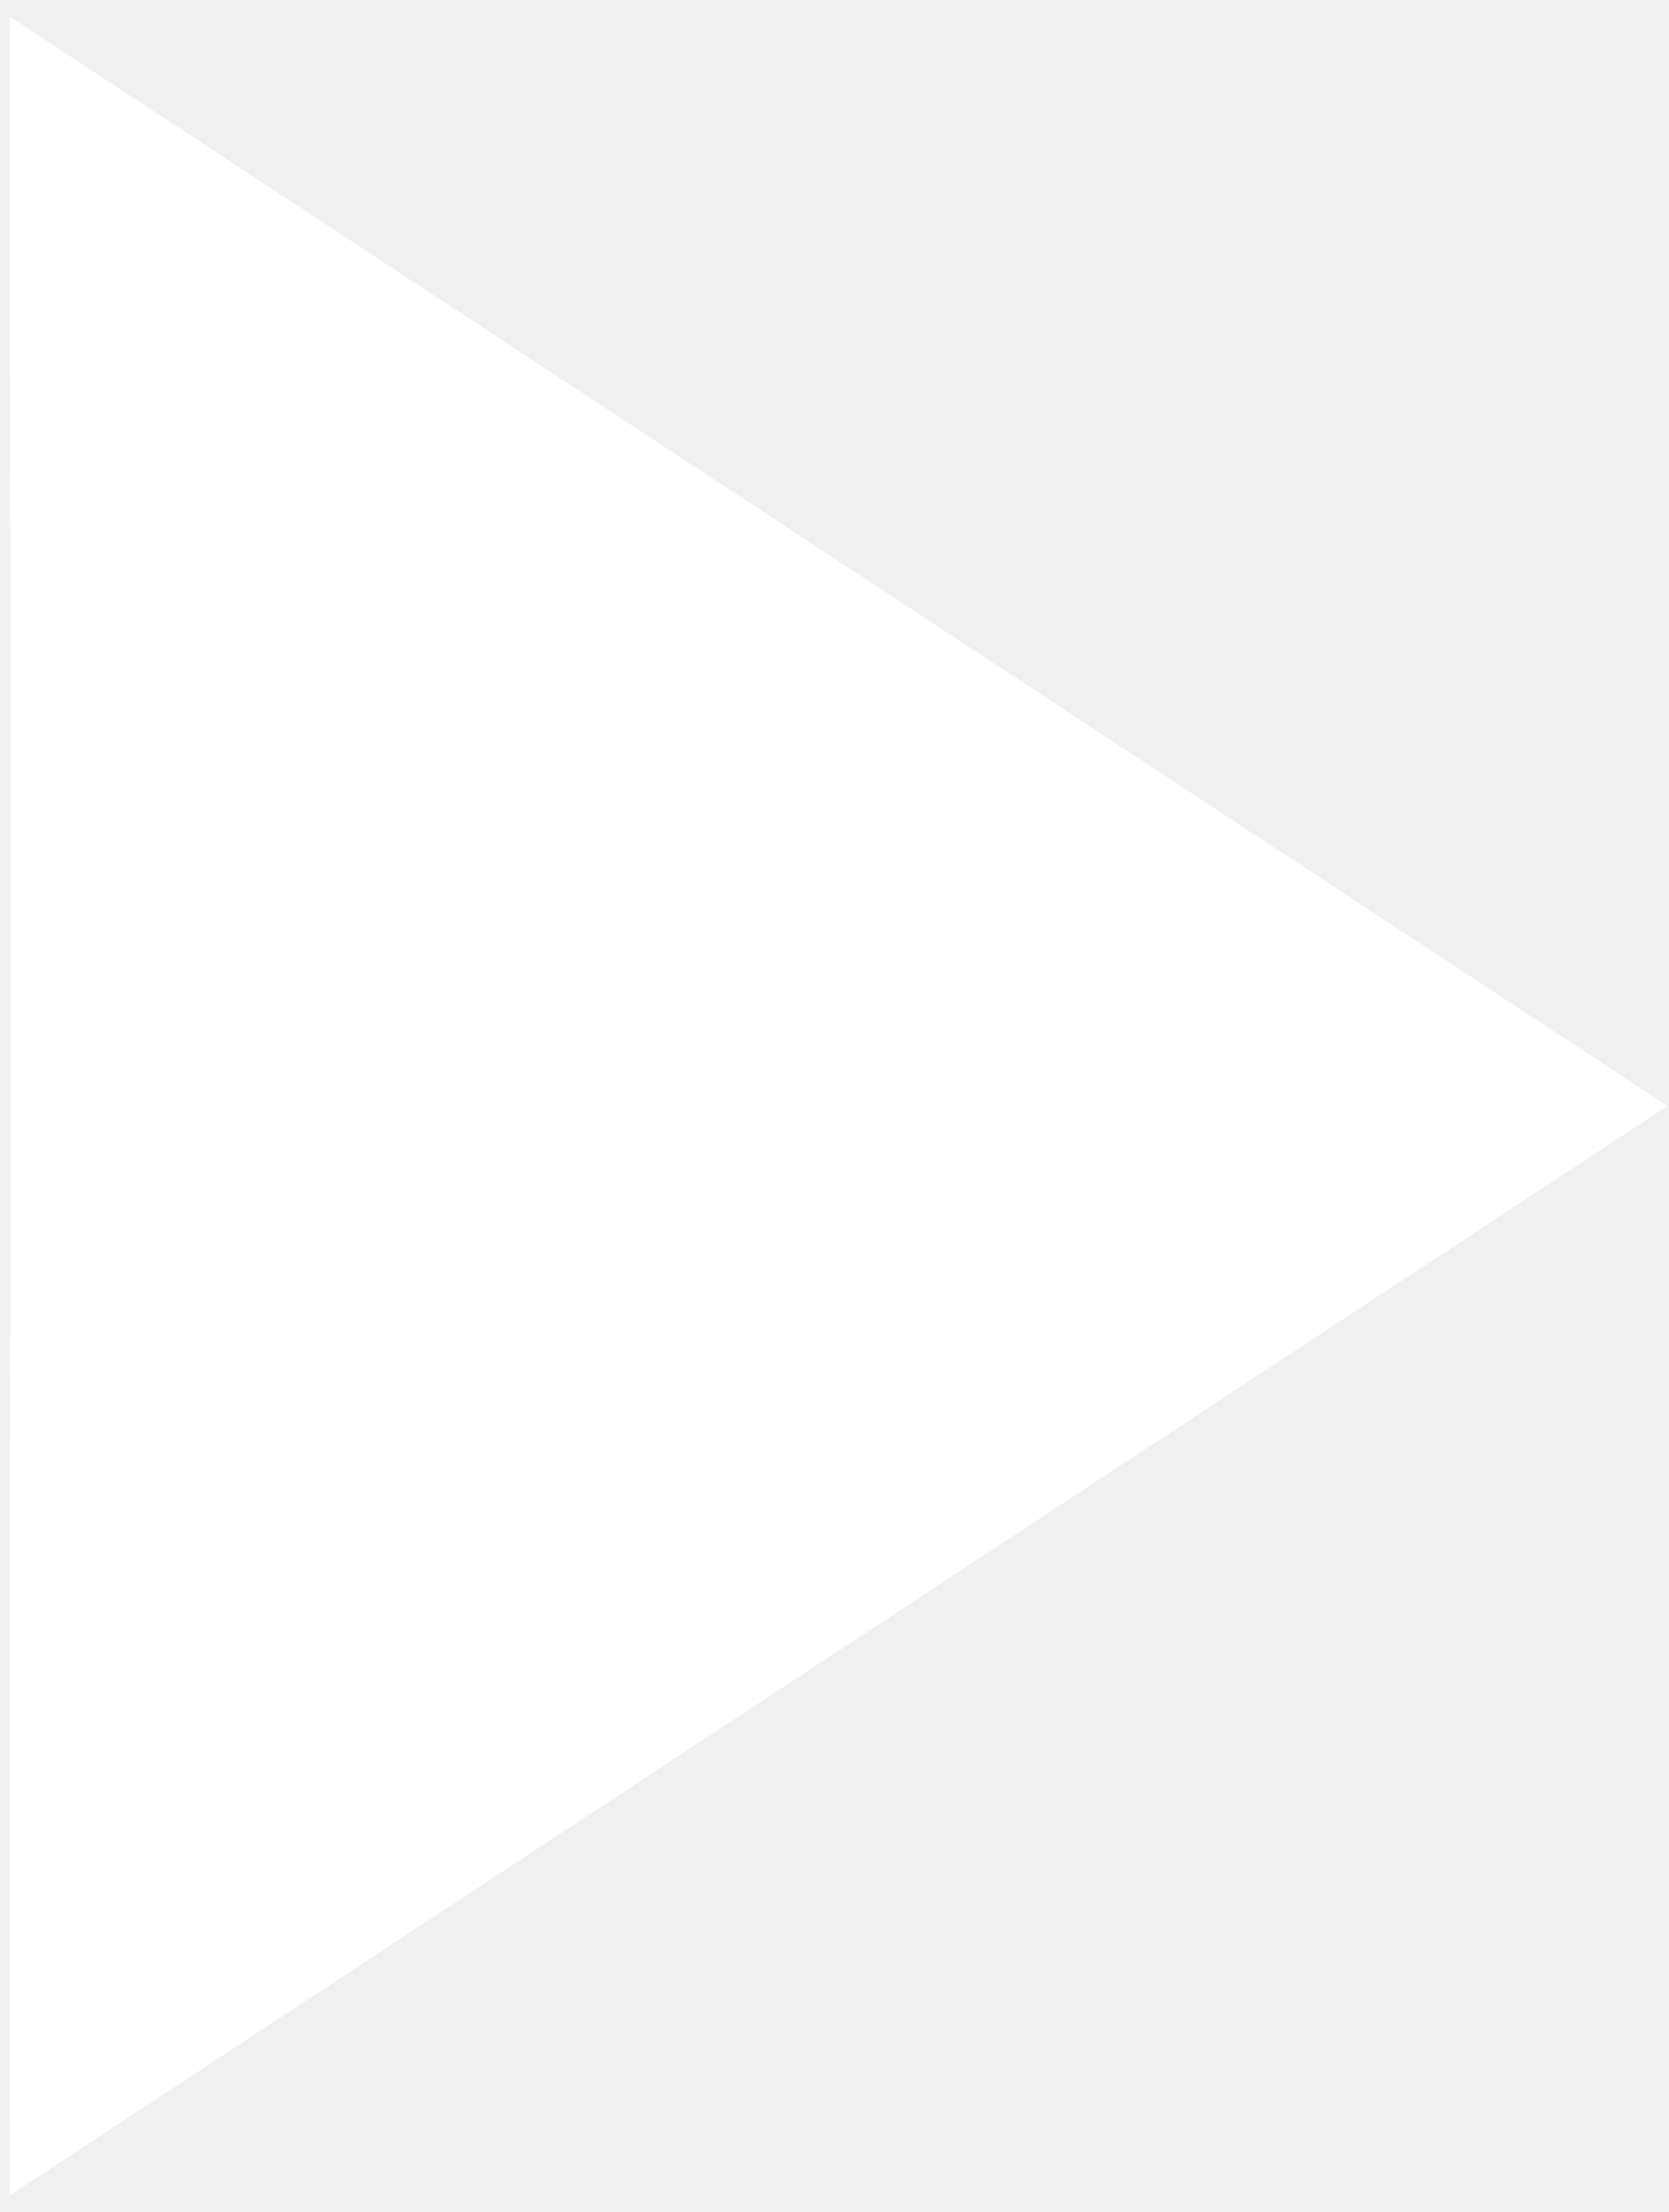
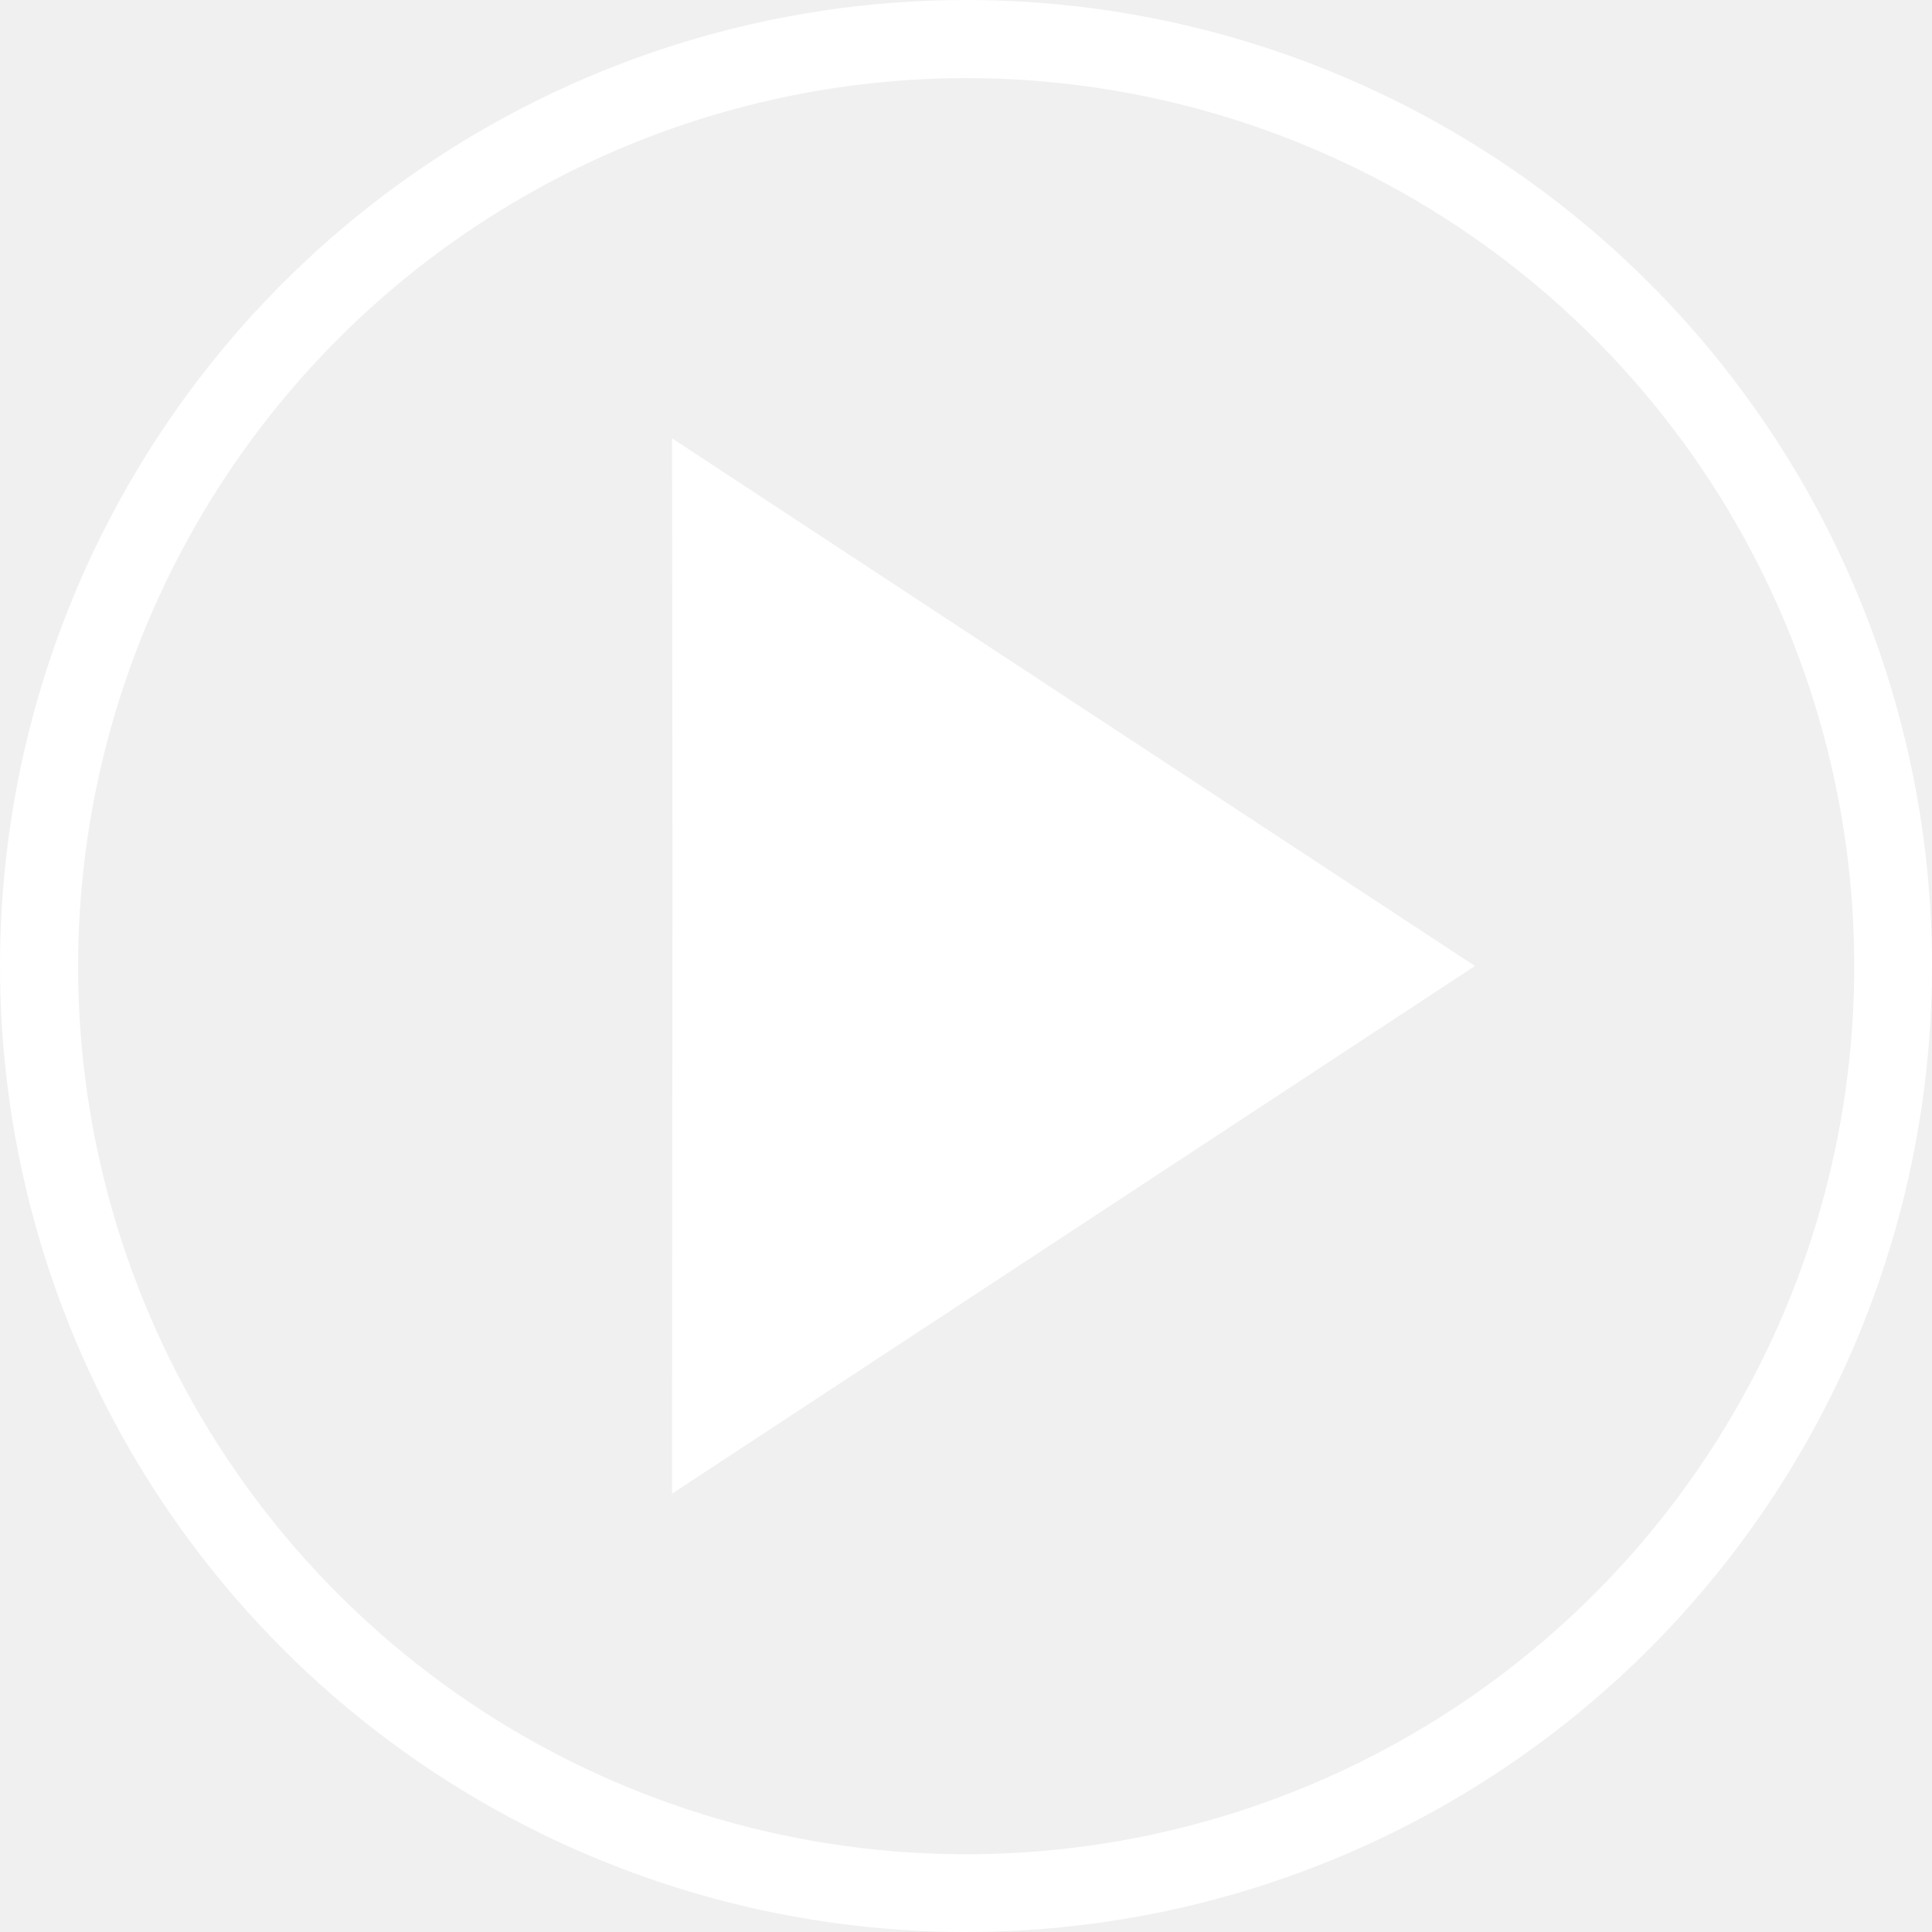
- <svg xmlns="http://www.w3.org/2000/svg" width="92" height="122" viewBox="0 0 92 122" fill="none">
-   <path d="M91.954 61L0.528 0.912C0.646 91.498 0.528 47.05 0.528 121.088L91.954 61Z" fill="white" />
+ <svg xmlns="http://www.w3.org/2000/svg" width="220" height="220" viewBox="0 0 220 220" fill="none">
+   <path d="M110 8.892C130.003 8.888 149.558 14.816 166.191 25.927C182.825 37.037 195.79 52.831 203.446 71.311C211.103 89.79 213.107 110.125 209.206 129.744C205.304 149.363 195.672 167.384 181.528 181.528C167.384 195.672 149.363 205.304 129.744 209.206C110.125 213.107 89.79 211.103 71.311 203.446C52.831 195.79 37.037 182.825 25.927 166.191C14.816 149.558 8.888 130.003 8.892 110C8.928 83.196 19.593 57.5 38.546 38.546C57.5 19.593 83.196 8.928 110 8.892ZM110 0C88.244 0 66.977 6.451 48.887 18.538C30.798 30.625 16.699 47.805 8.373 67.905C0.048 88.005 -2.131 110.122 2.114 131.46C6.358 152.798 16.834 172.398 32.218 187.782C47.602 203.166 67.202 213.642 88.54 217.886C109.878 222.131 131.995 219.952 152.095 211.627C172.195 203.301 189.375 189.202 201.462 171.113C213.549 153.023 220 131.756 220 110C220 80.826 208.411 52.847 187.782 32.218C167.153 11.589 139.174 0 110 0Z" fill="white" />
+   <path d="M167.954 110L76.528 49.912C76.646 140.498 76.528 96.05 76.528 170.088L167.954 110Z" fill="white" />
</svg>
